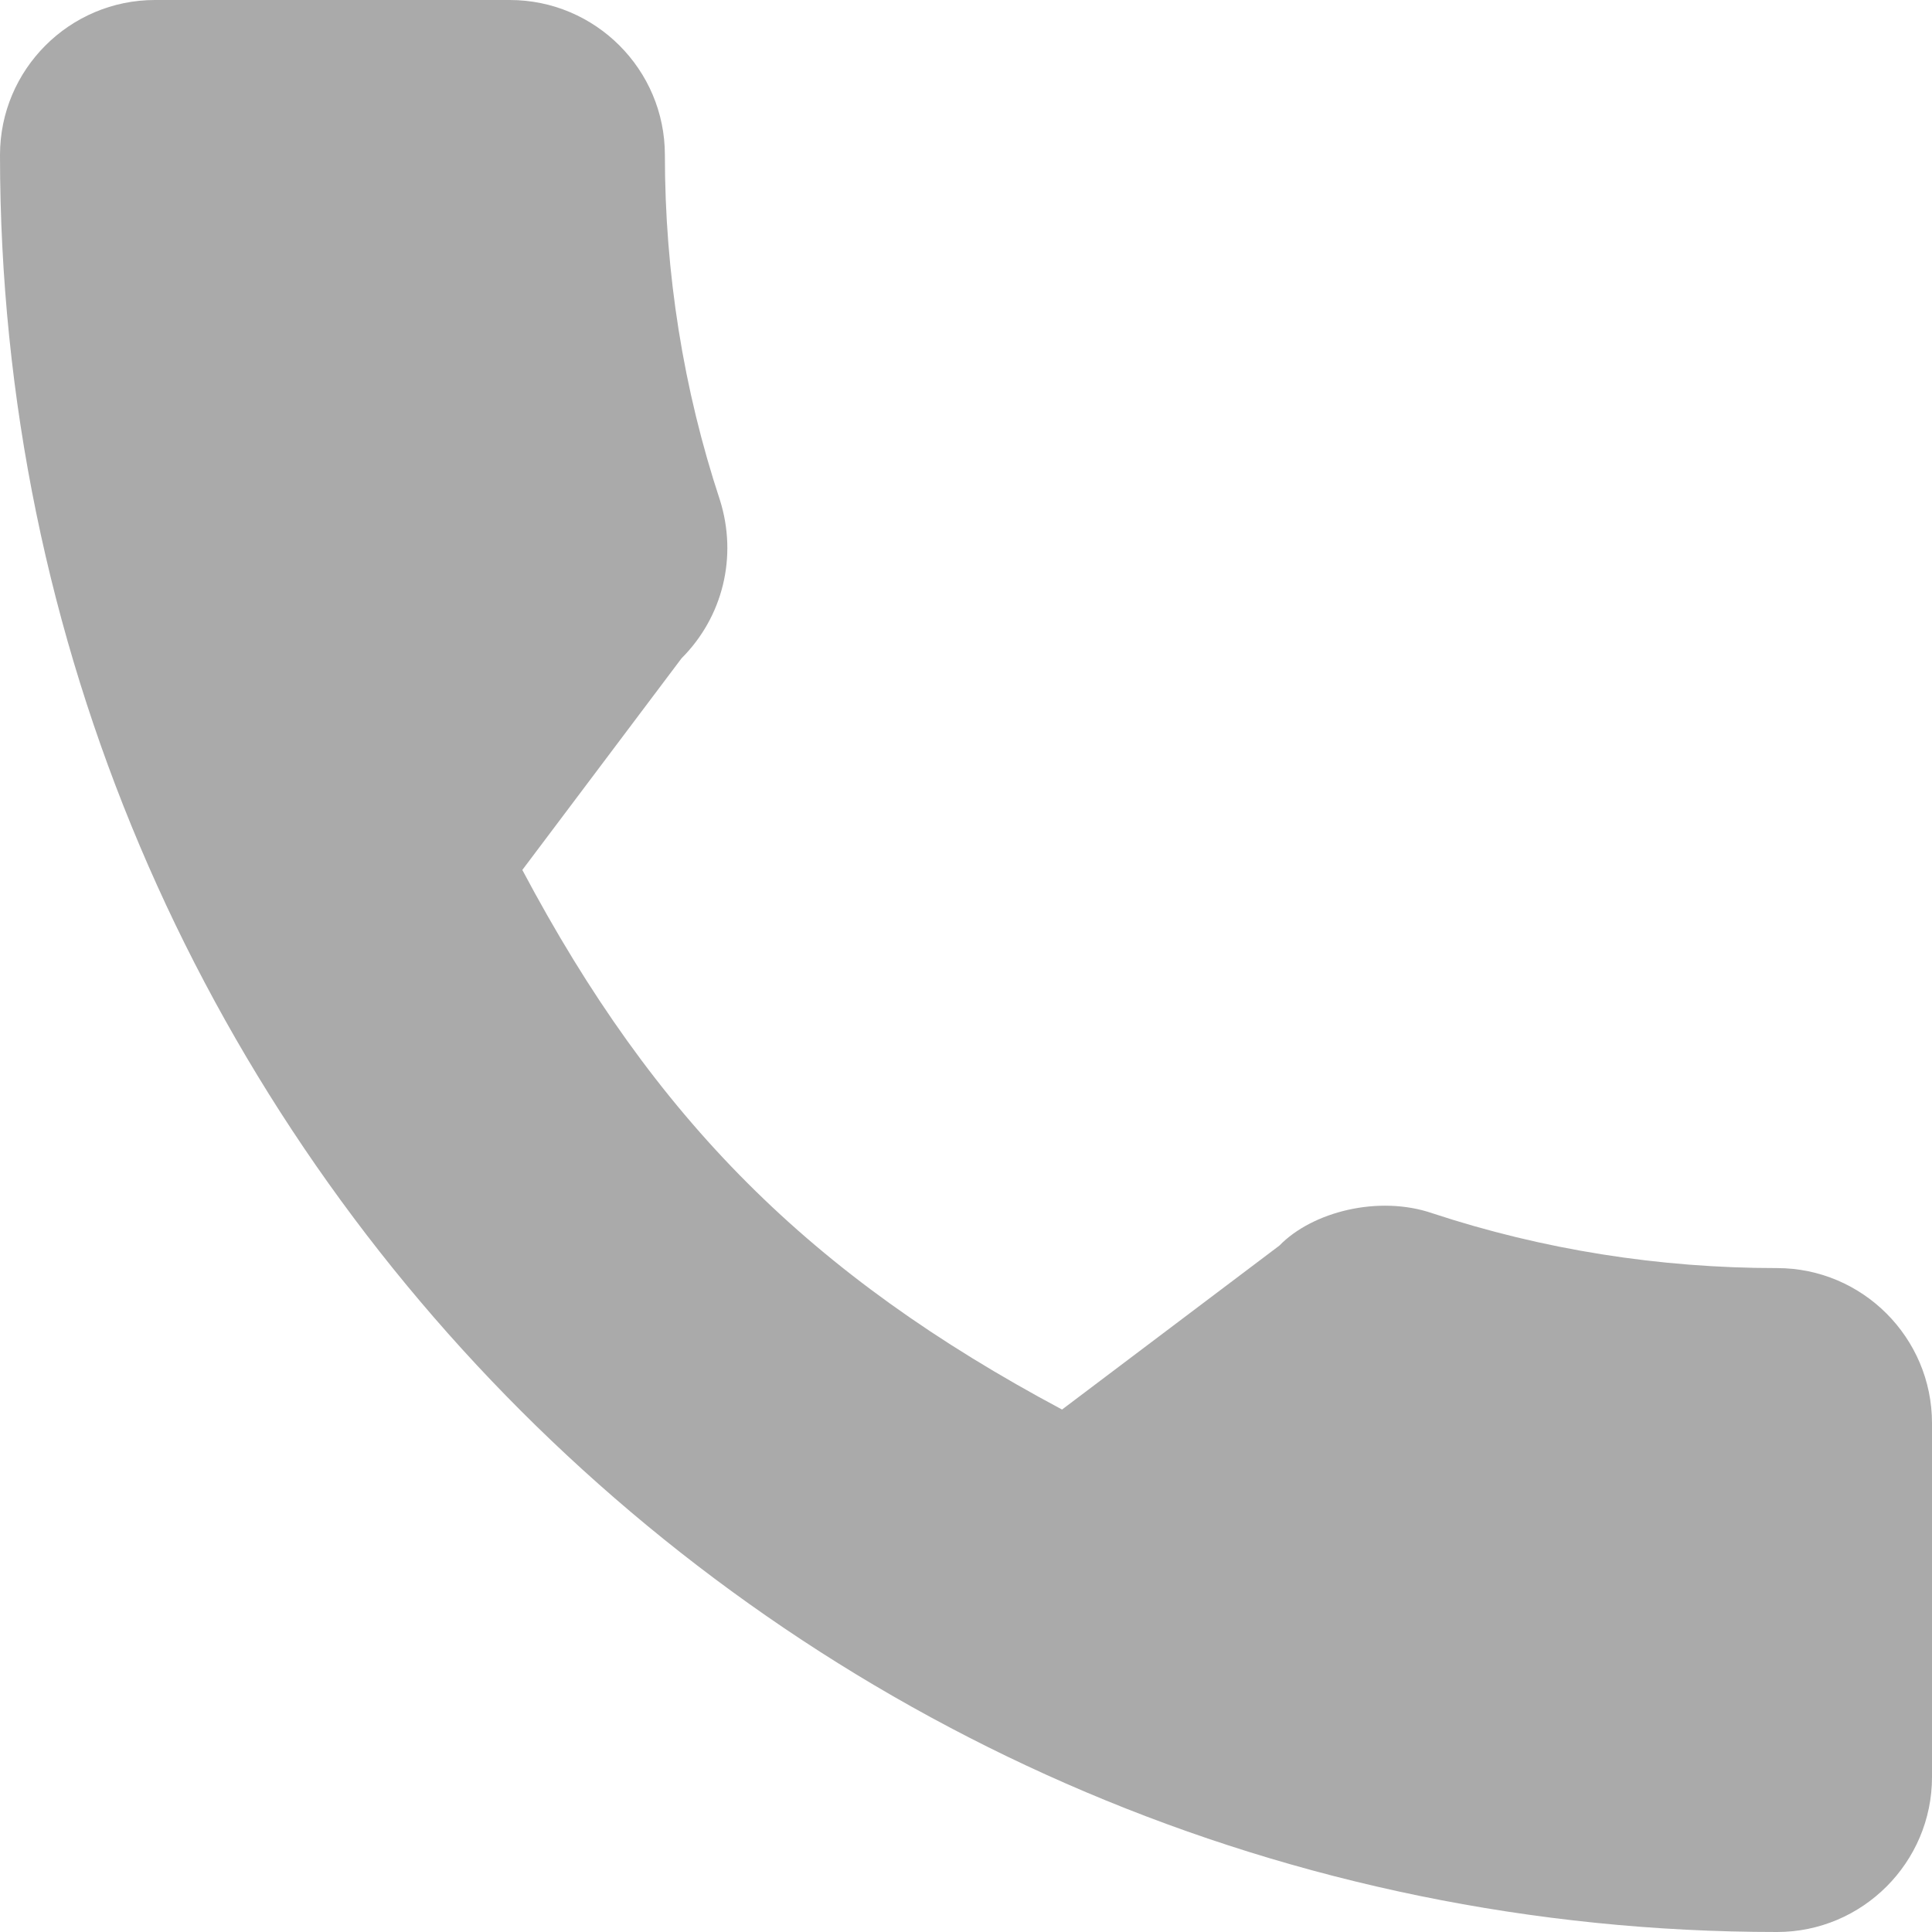
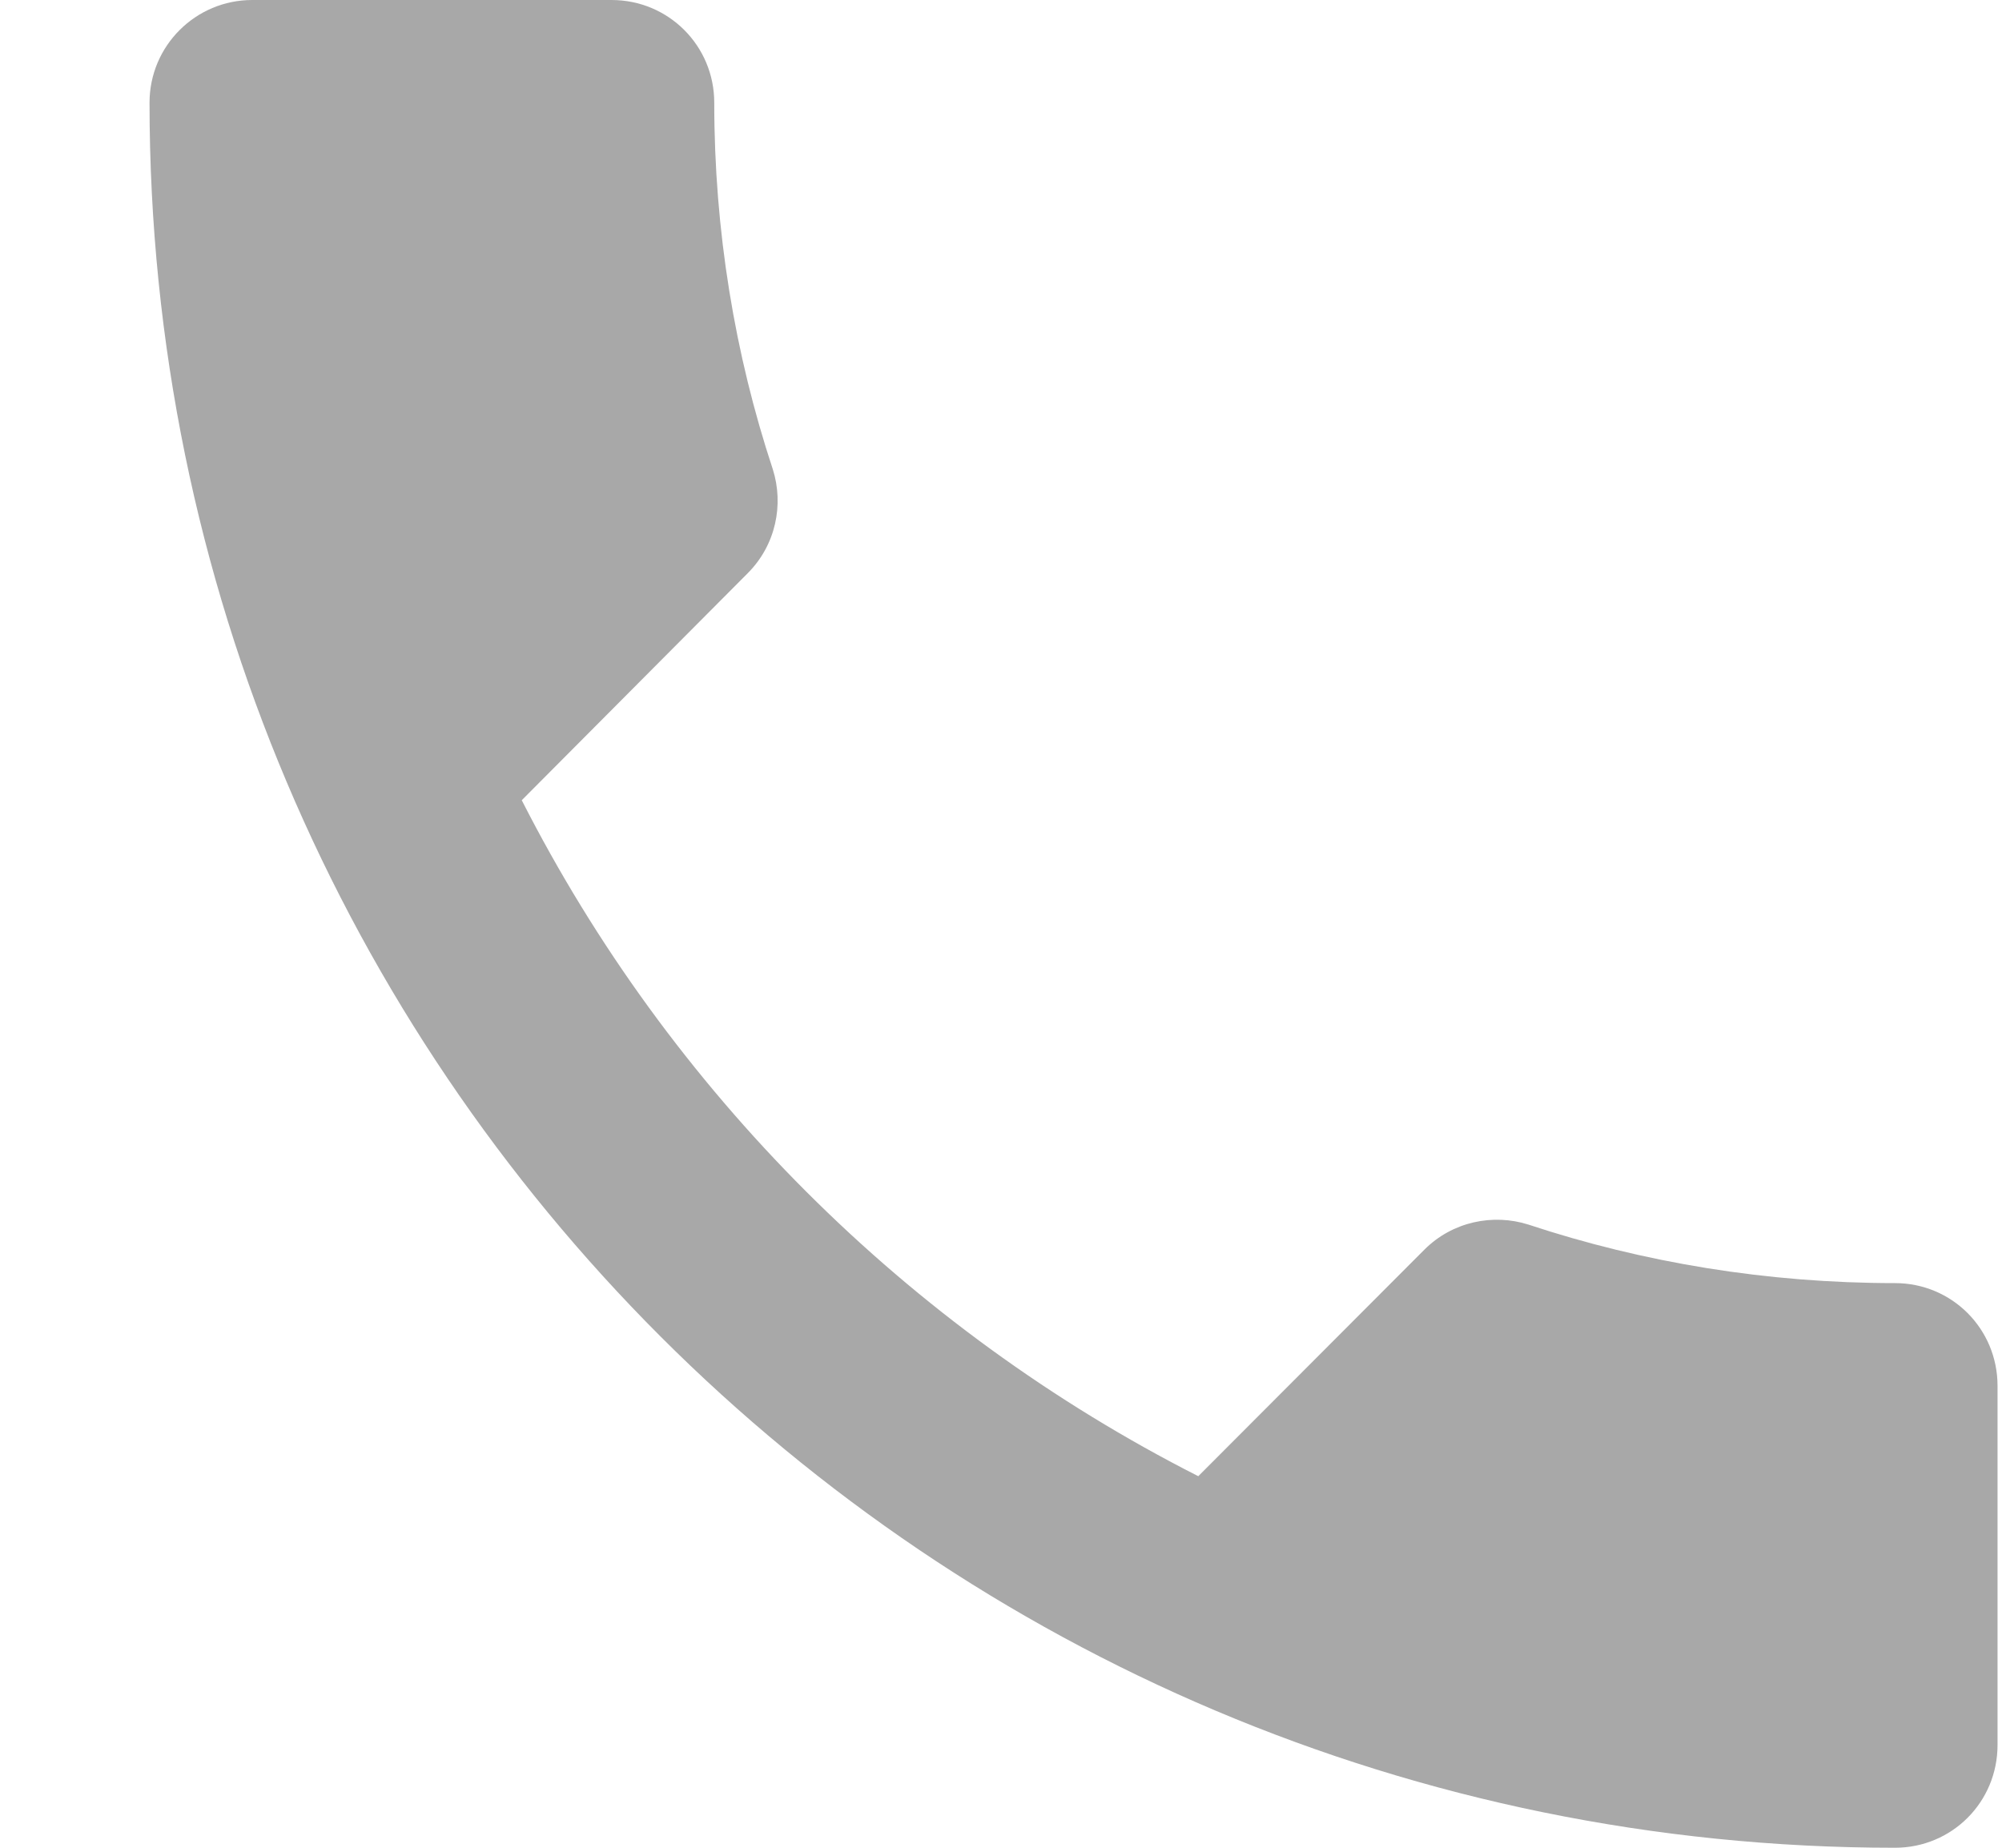
- <svg xmlns="http://www.w3.org/2000/svg" width="14" height="14" viewBox="0 0 14 14" fill="none">
-   <path d="M12.877 9.189C12.02 9.189 11.178 9.055 10.38 8.792C9.99 8.658 9.509 8.781 9.271 9.026L7.696 10.214C5.871 9.24 4.746 8.115 3.785 6.304L4.939 4.77C5.238 4.471 5.346 4.034 5.217 3.624C4.952 2.822 4.818 1.981 4.818 1.123C4.818 0.504 4.314 0 3.694 0H1.123C0.504 0 0 0.504 0 1.123C0 8.224 5.776 14 12.877 14C13.496 14 14 13.496 14 12.877V10.313C14 9.693 13.496 9.189 12.877 9.189Z" fill="#AAAAAA" />
+ <svg xmlns="http://www.w3.org/2000/svg" width="13" height="12" viewBox="0 0 13 12" fill="none">
+   <path d="M12.305 8.333C11.475 8.333 10.671 8.2 9.925 7.953C9.695 7.88 9.431 7.933 9.248 8.117L7.781 9.587C5.891 8.627 4.348 7.083 3.388 5.197L4.855 3.723C5.038 3.54 5.091 3.277 5.018 3.047C4.771 2.3 4.638 1.497 4.638 0.667C4.638 0.297 4.341 0 3.971 0H1.638C1.271 0 0.971 0.297 0.971 0.667C0.971 6.927 6.045 12 12.305 12C12.675 12 12.971 11.703 12.971 11.333V9C12.971 8.63 12.675 8.333 12.305 8.333Z" fill="#A8A8A8" />
</svg>
